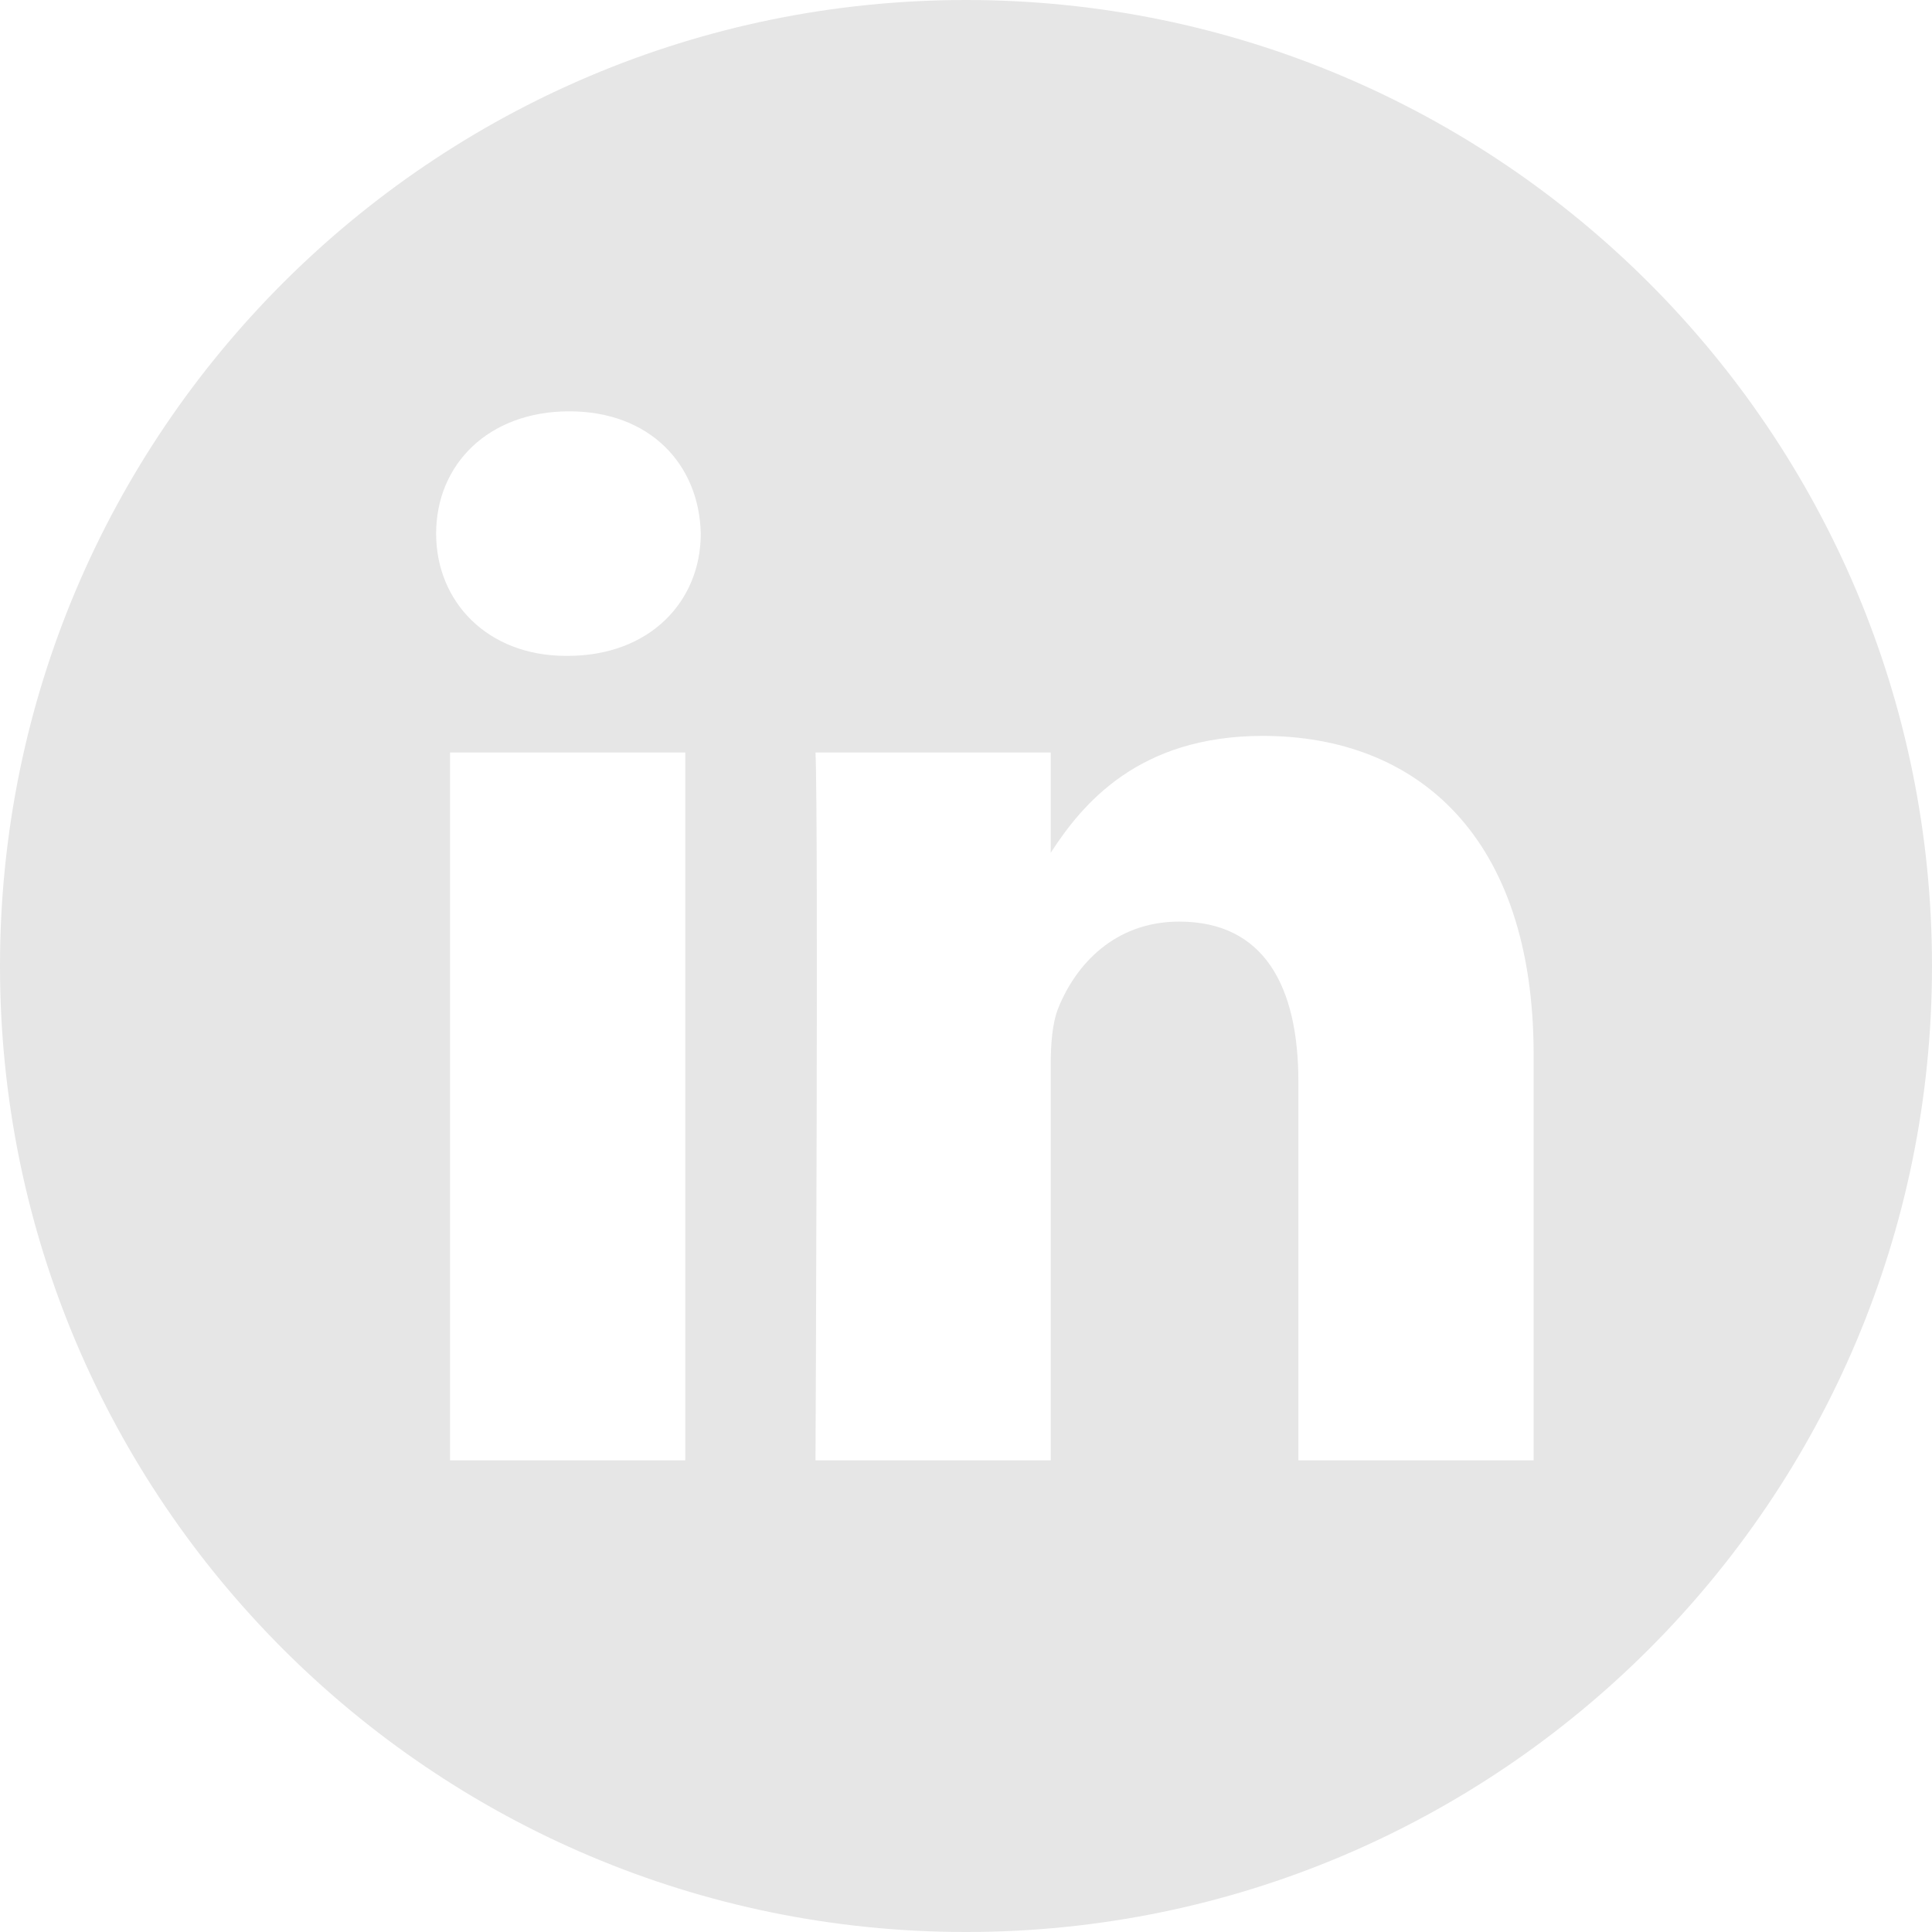
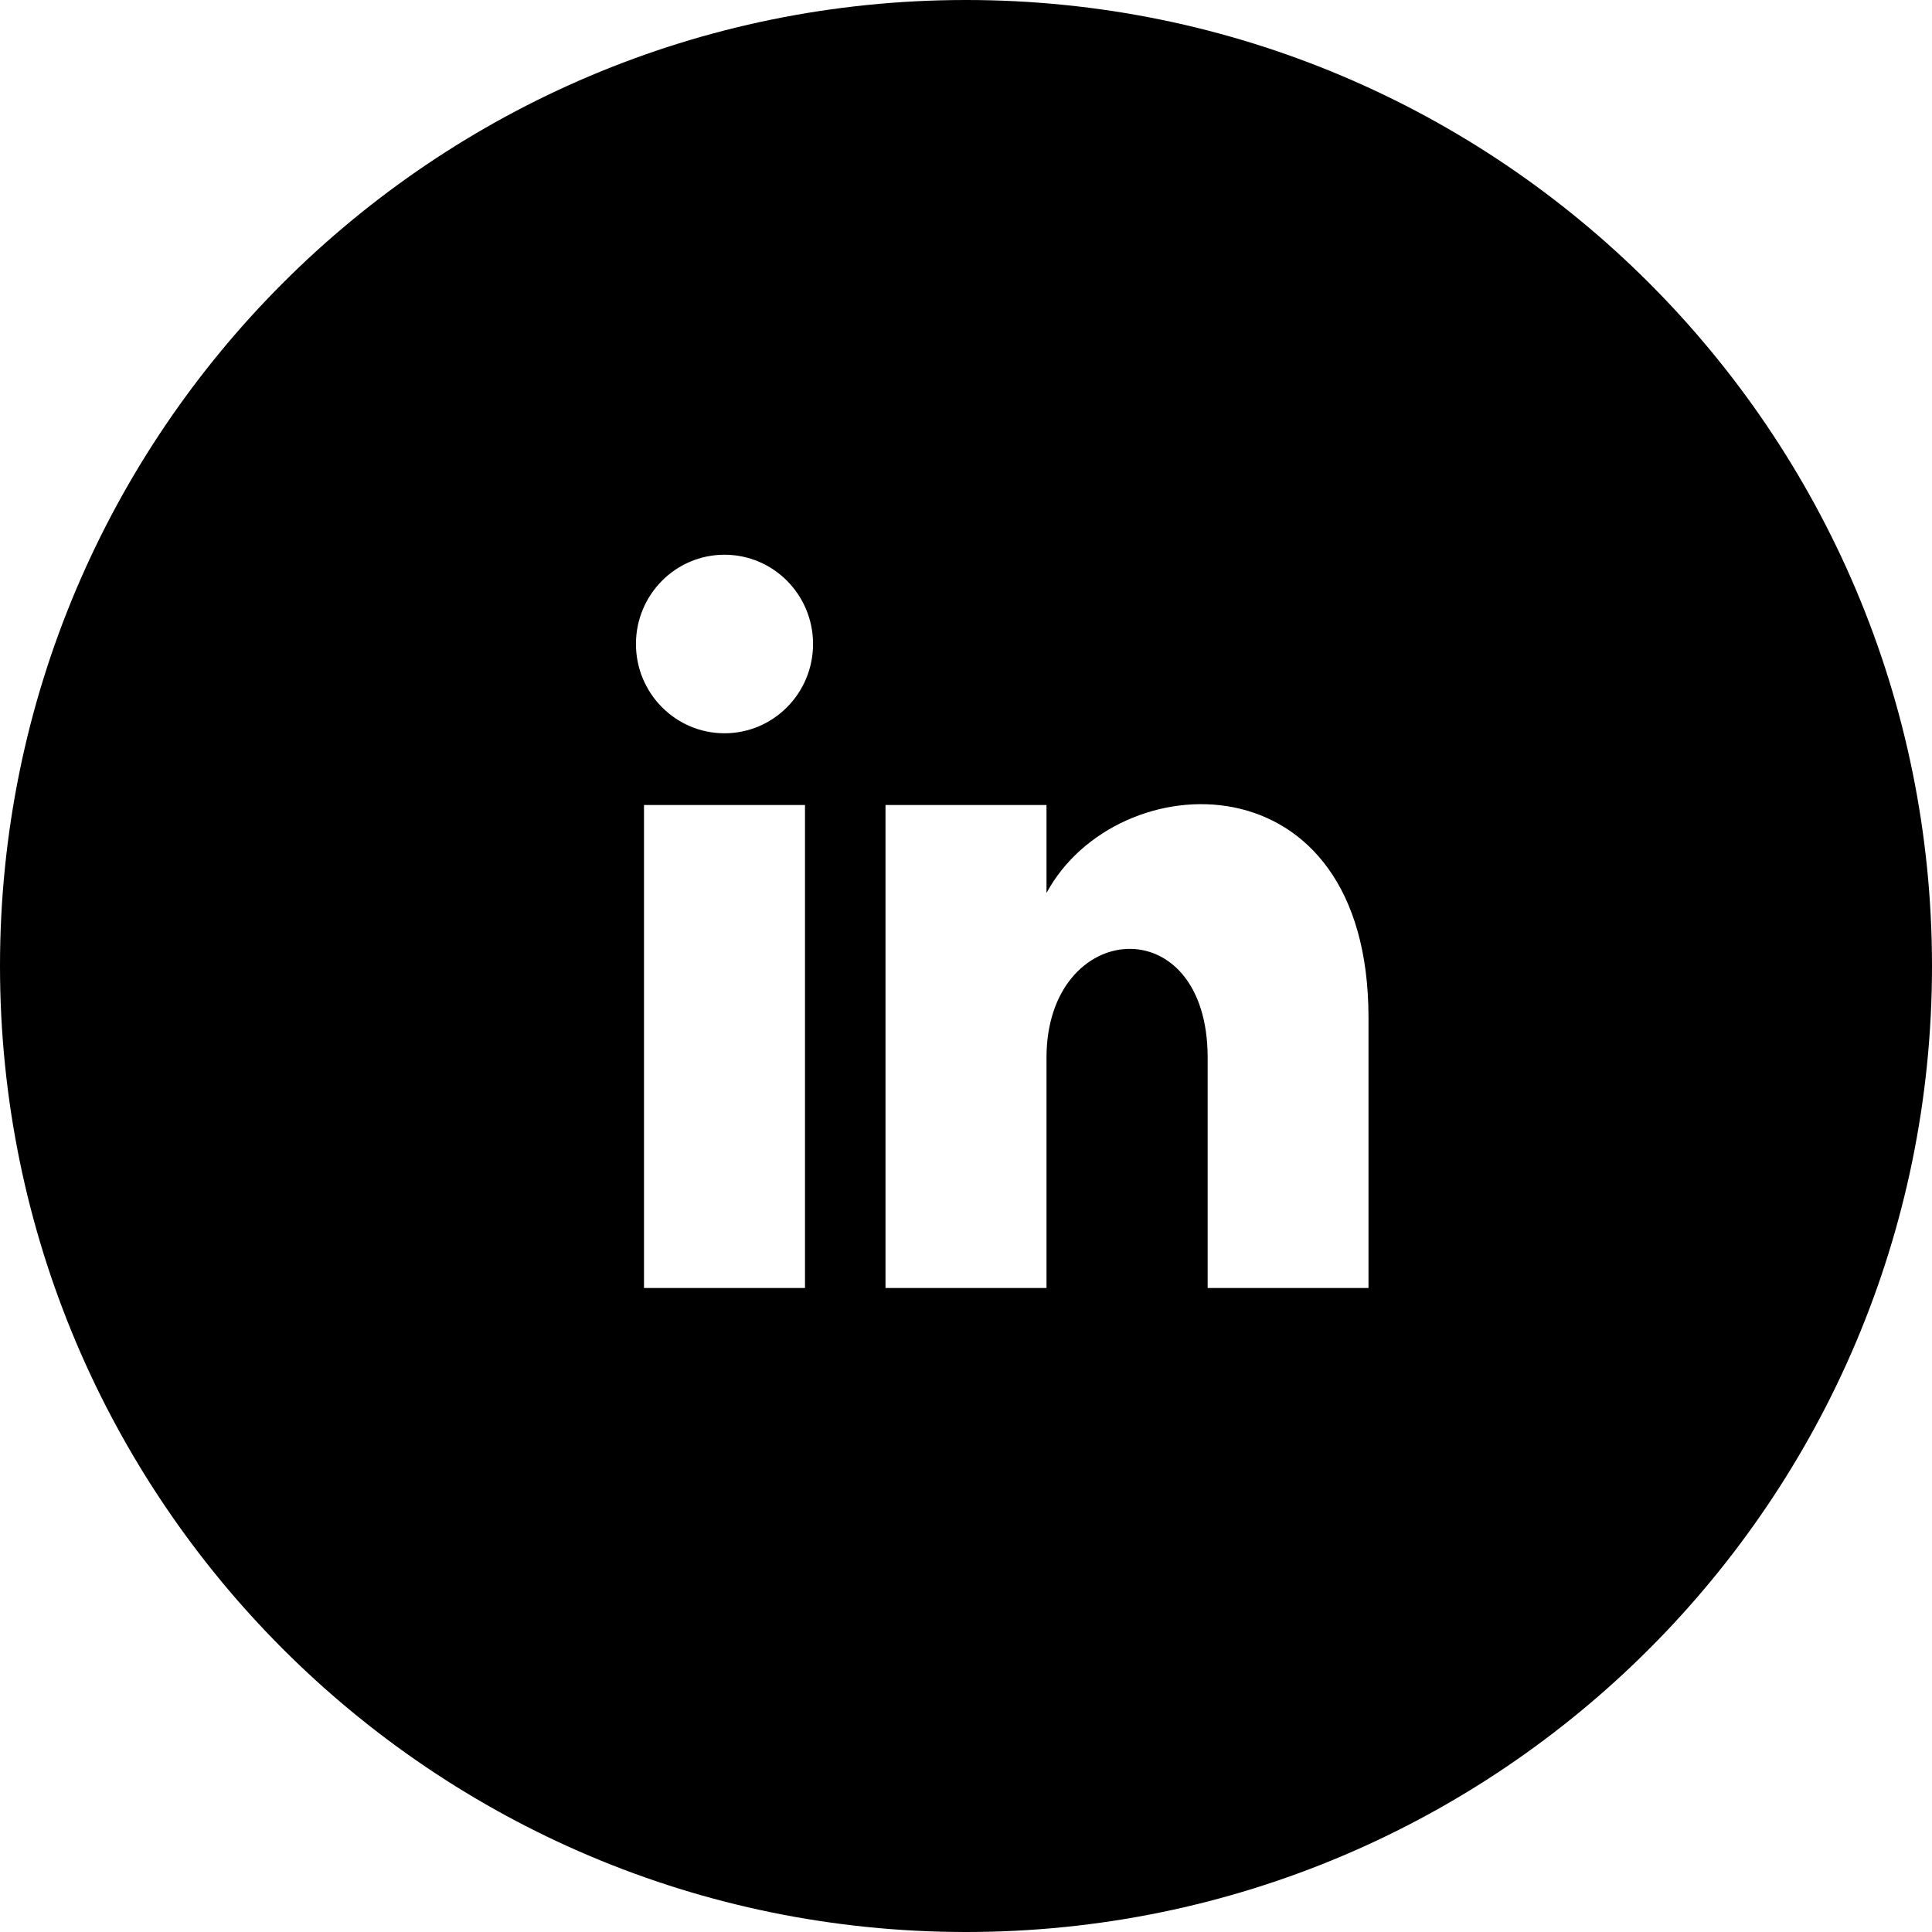
- <svg xmlns="http://www.w3.org/2000/svg" width="25" height="25" viewBox="0 0 50 50" fill="none">
-   <path d="M25 0C11.195 0 0 11.195 0 25C0 38.805 11.195 50 25 50C38.805 50 50 38.805 50 25C50 11.195 38.805 0 25 0ZM17.735 37.793H11.647V19.475H17.735V37.793ZM14.691 16.974H14.652C12.608 16.974 11.287 15.567 11.287 13.81C11.287 12.012 12.649 10.645 14.732 10.645C16.814 10.645 18.096 12.012 18.136 13.81C18.136 15.567 16.814 16.974 14.691 16.974ZM39.69 37.793H33.602V27.993C33.602 25.531 32.72 23.851 30.517 23.851C28.835 23.851 27.834 24.984 27.393 26.078C27.232 26.469 27.193 27.016 27.193 27.564V37.793H21.105C21.105 37.793 21.184 21.194 21.105 19.475H27.193V22.069C28.002 20.821 29.45 19.045 32.68 19.045C36.686 19.045 39.69 21.663 39.69 27.29V37.793Z" fill="#E6E6E6" />
+ <svg xmlns="http://www.w3.org/2000/svg" width="24" height="24" viewBox="0 0 24 24">
+   <path d="M12 0c-6.627 0-12 5.373-12 12s5.373 12 12 12 12-5.373 12-12-5.373-12-12-12zm-2 16h-2v-6h2v6zm-1-6.891c-.607 0-1.1-.496-1.1-1.109 0-.612.492-1.109 1.1-1.109s1.1.497 1.1 1.109c0 .613-.493 1.109-1.1 1.109zm8 6.891h-1.998v-2.861c0-1.881-2.002-1.722-2.002 0v2.861h-2v-6h2v1.093c.872-1.616 4-1.736 4 1.548v3.359z" />
</svg>
